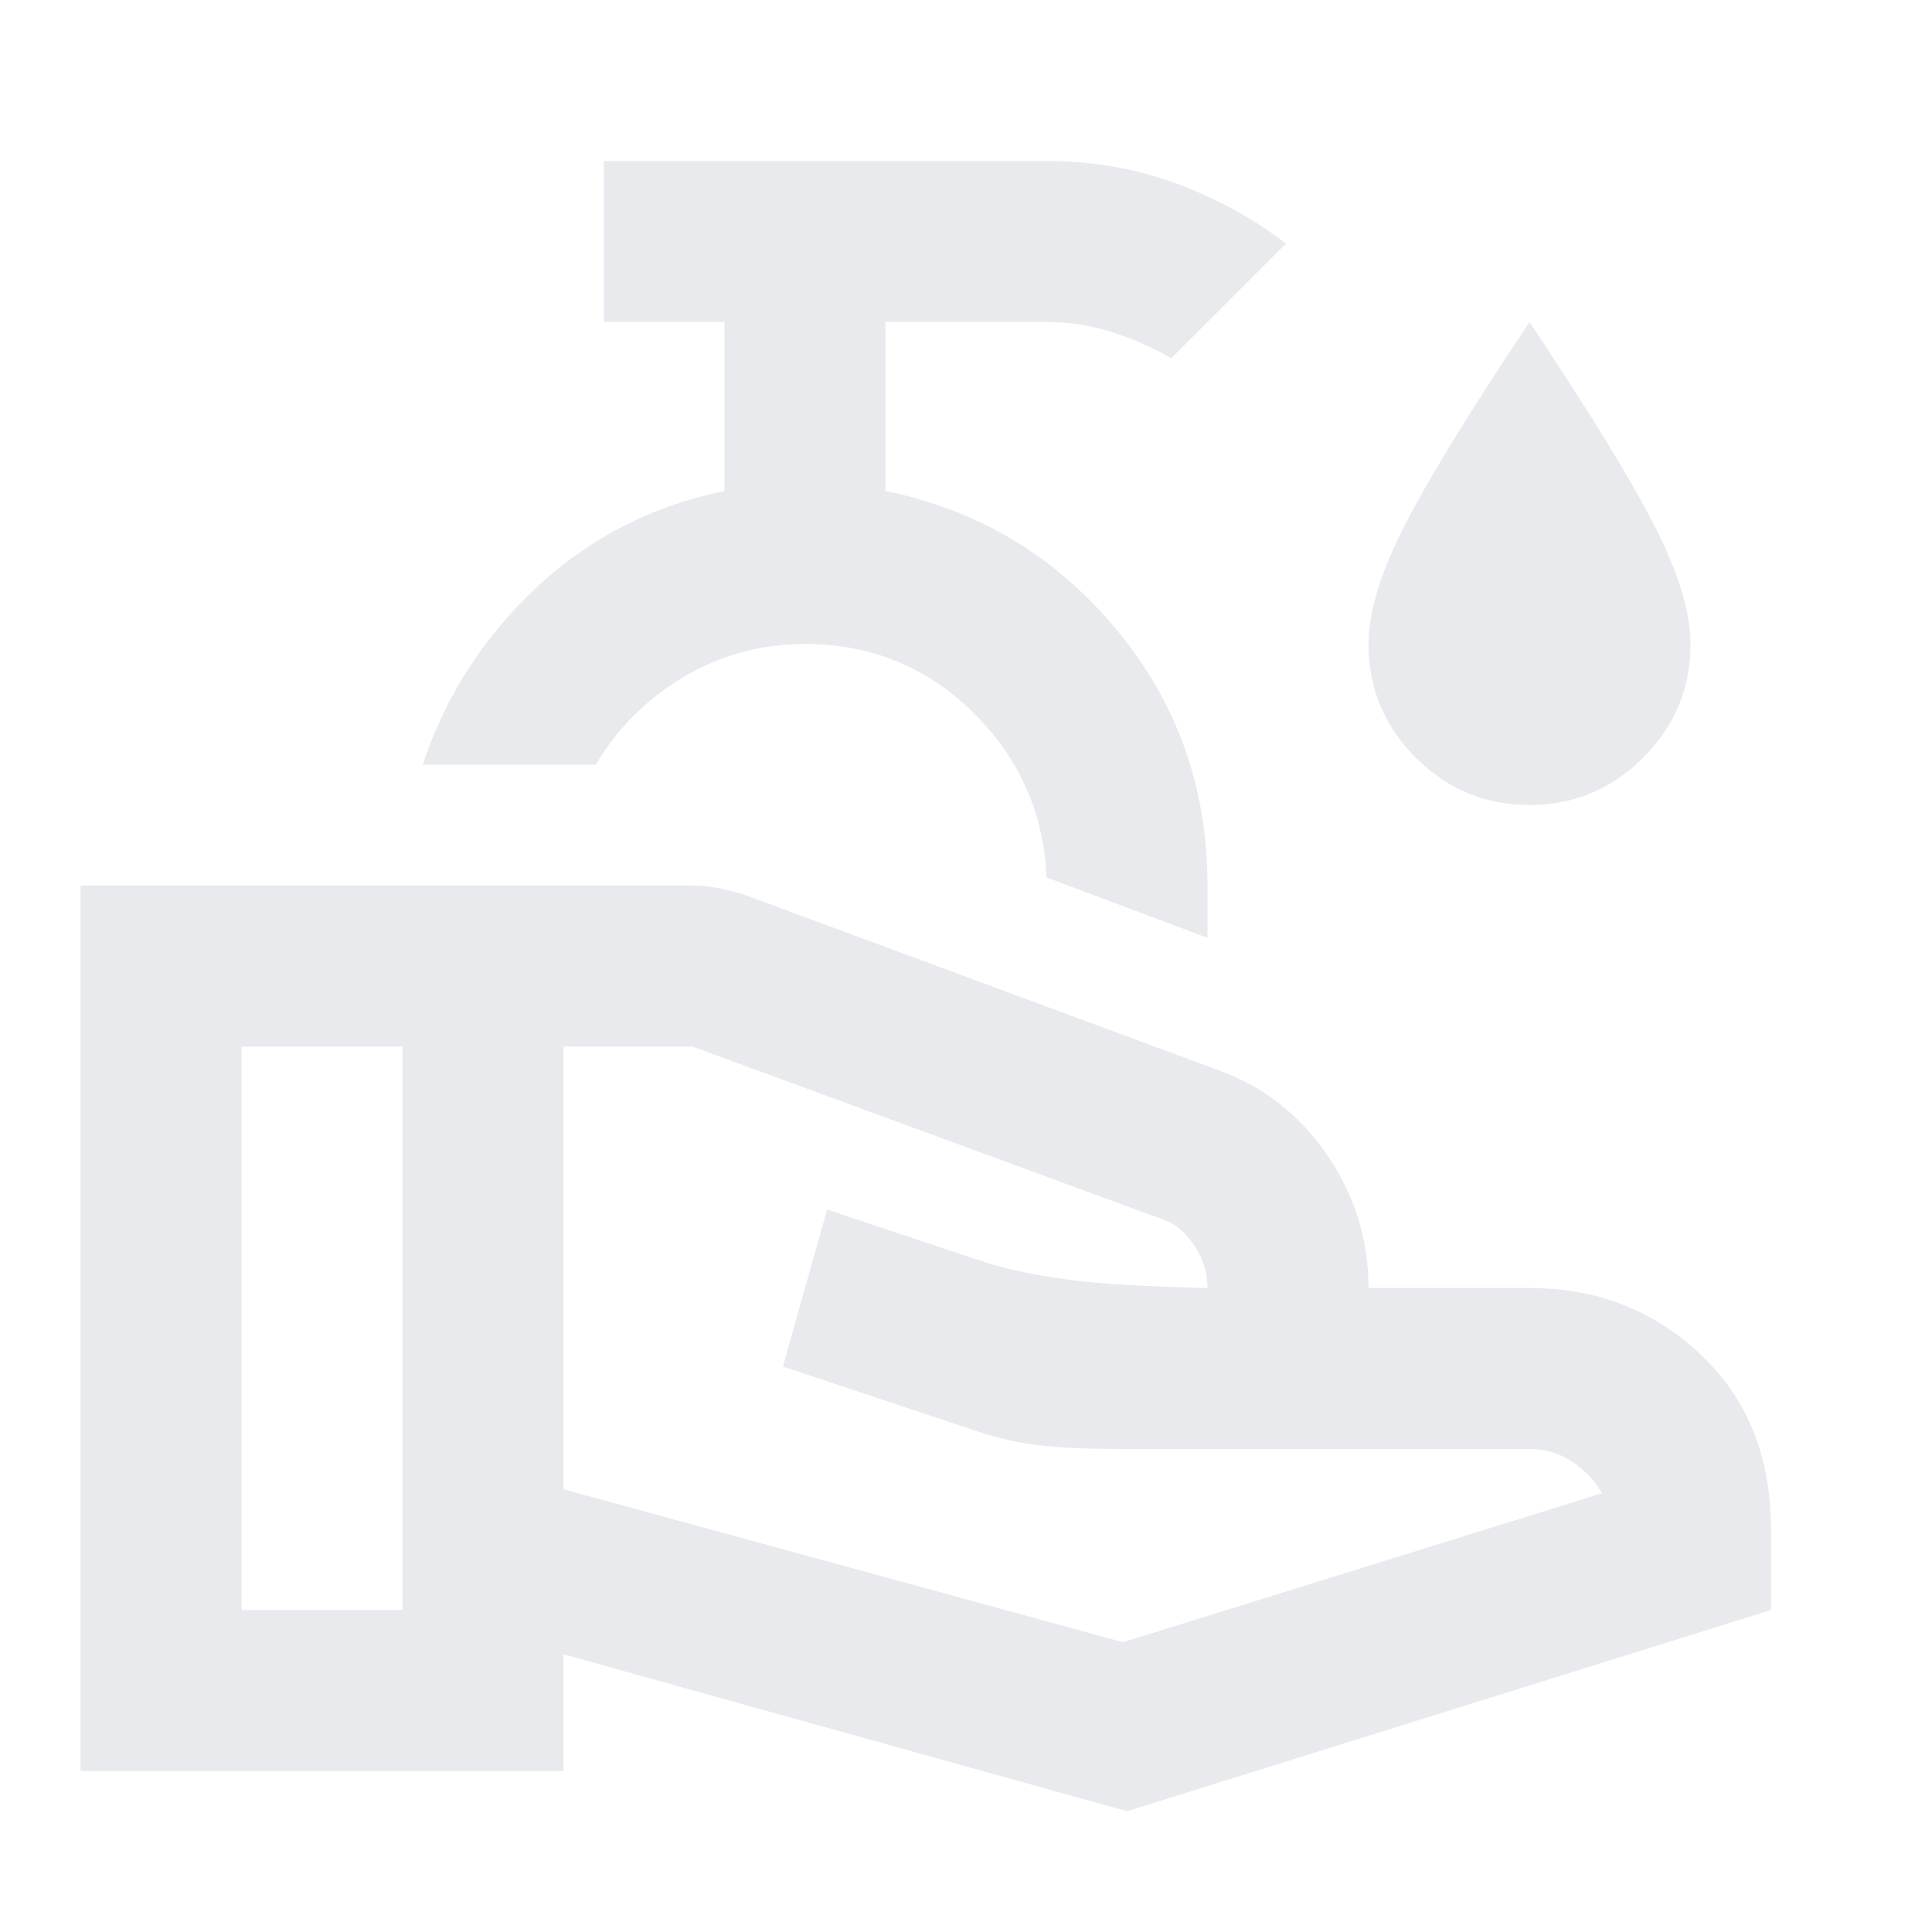
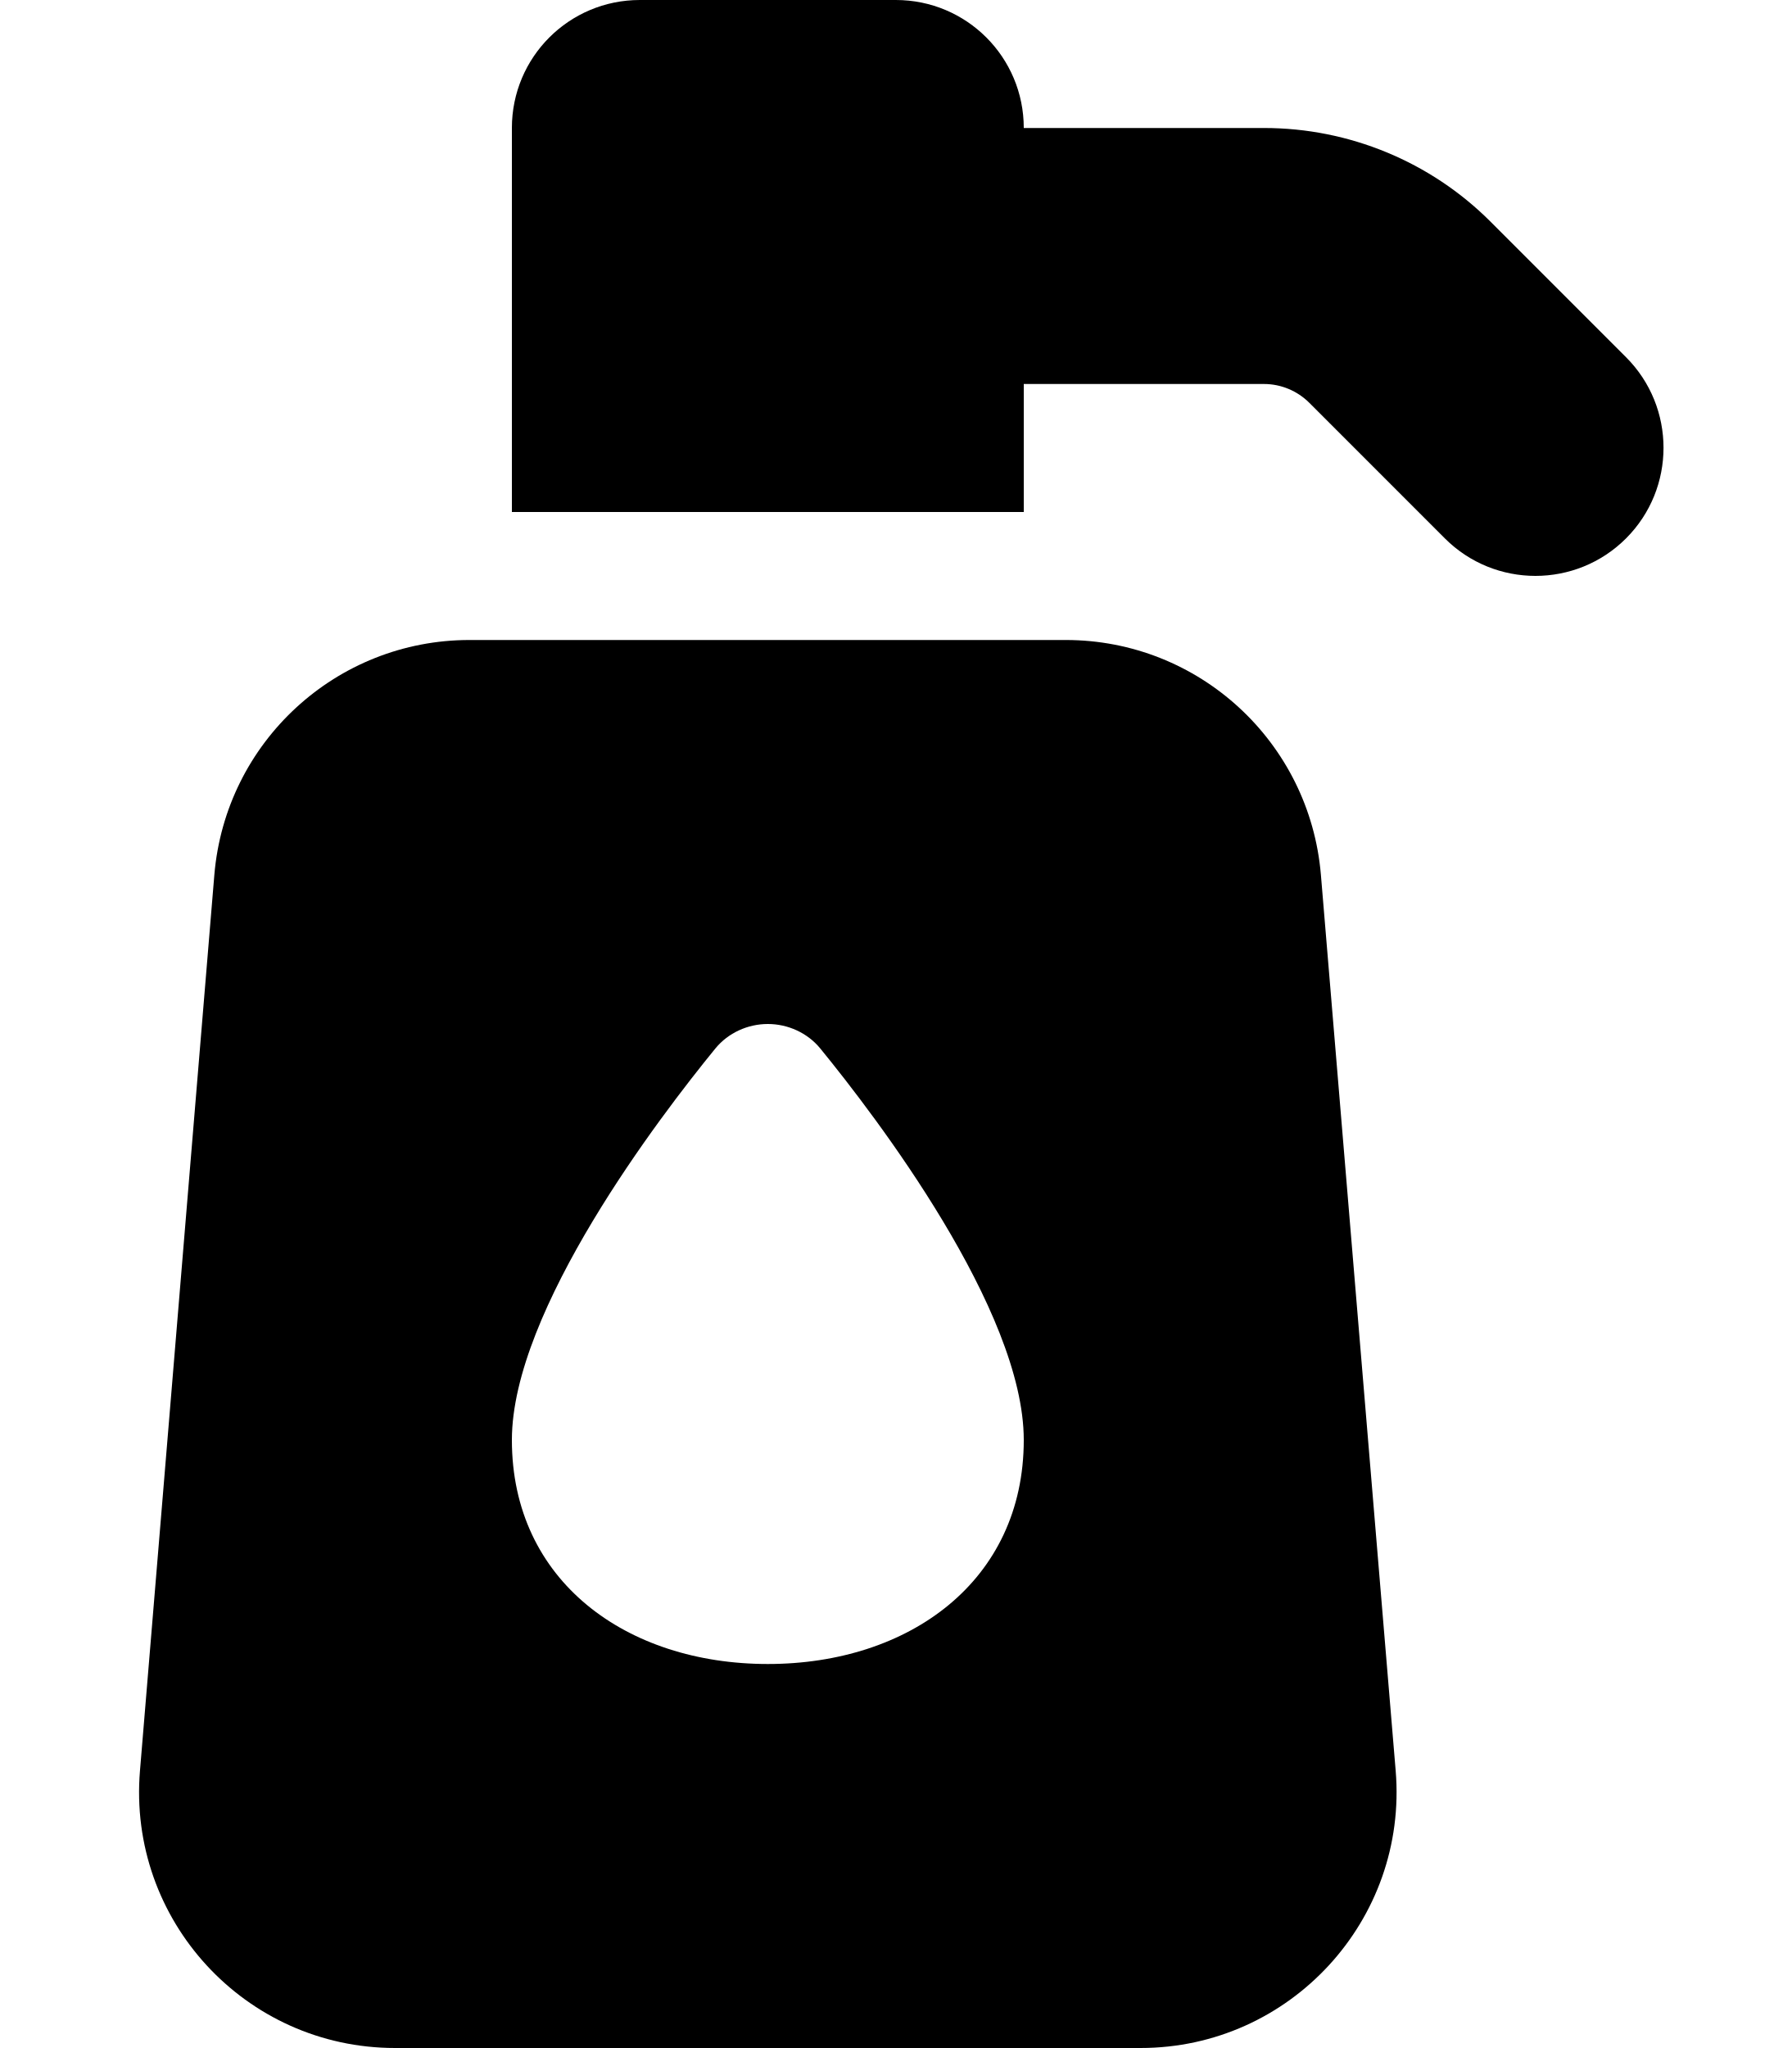
- <svg xmlns="http://www.w3.org/2000/svg" height="24px" viewBox="0 -960 960 960" width="24px" fill="#e8eaed">
-   <path d="m280-220 278 76 238-74q-5-9-14.5-15.5T760-240H558q-27 0-43-2t-33-8l-93-31 22-78 81 27q17 5 40 8t68 4q0-11-6.5-21T578-354l-234-86h-64v220ZM40-80v-440h304q7 0 14 1.5t13 3.5l235 87q33 12 53.5 42t20.5 66h80q50 0 85 33t35 87v40L560-60l-280-78v58H40Zm80-80h80v-280h-80v280Zm480-334-80-30q-2-48-36.5-82T400-640q-33 0-60.5 16.5T296-580h-86q17-51 56.5-88t93.5-48v-84h-60v-80h220q34 0 64 11t55 30l-57 57q-14-8-29.5-13t-32.5-5h-80v84q69 14 114.5 68.5T600-520v26Zm-200-86Zm360 20q-33 0-56.5-23.5T680-640q0-23 17-57t63-103q46 69 63 103t17 57q0 33-23.5 56.5T760-560Z" />
+ <svg xmlns="http://www.w3.org/2000/svg" viewBox="0 0 448 512">
+   <path d="M128 32l0 96 128 0 0-32 60.1 0c4.2 0 8.3 1.7 11.3 4.7l33.9 33.9c12.5 12.5 32.8 12.5 45.3 0s12.5-32.8 0-45.3L372.7 55.4c-15-15-35.4-23.4-56.6-23.4L256 32c0-17.7-14.3-32-32-32L160 0c-17.7 0-32 14.3-32 32zM117.4 160c-33.3 0-61 25.5-63.8 58.7L35 442.7C31.9 480 61.3 512 98.8 512l186.4 0c37.4 0 66.9-32 63.8-69.3l-18.7-224c-2.8-33.2-30.5-58.7-63.8-58.7l-149.1 0zM256 360c0 35.3-28.7 56-64 56s-64-20.7-64-56c0-32.5 37-80.9 50.9-97.9c3.2-3.9 8.1-6.1 13.1-6.1s9.9 2.2 13.1 6.1C219 279.1 256 327.5 256 360z" />
</svg>
